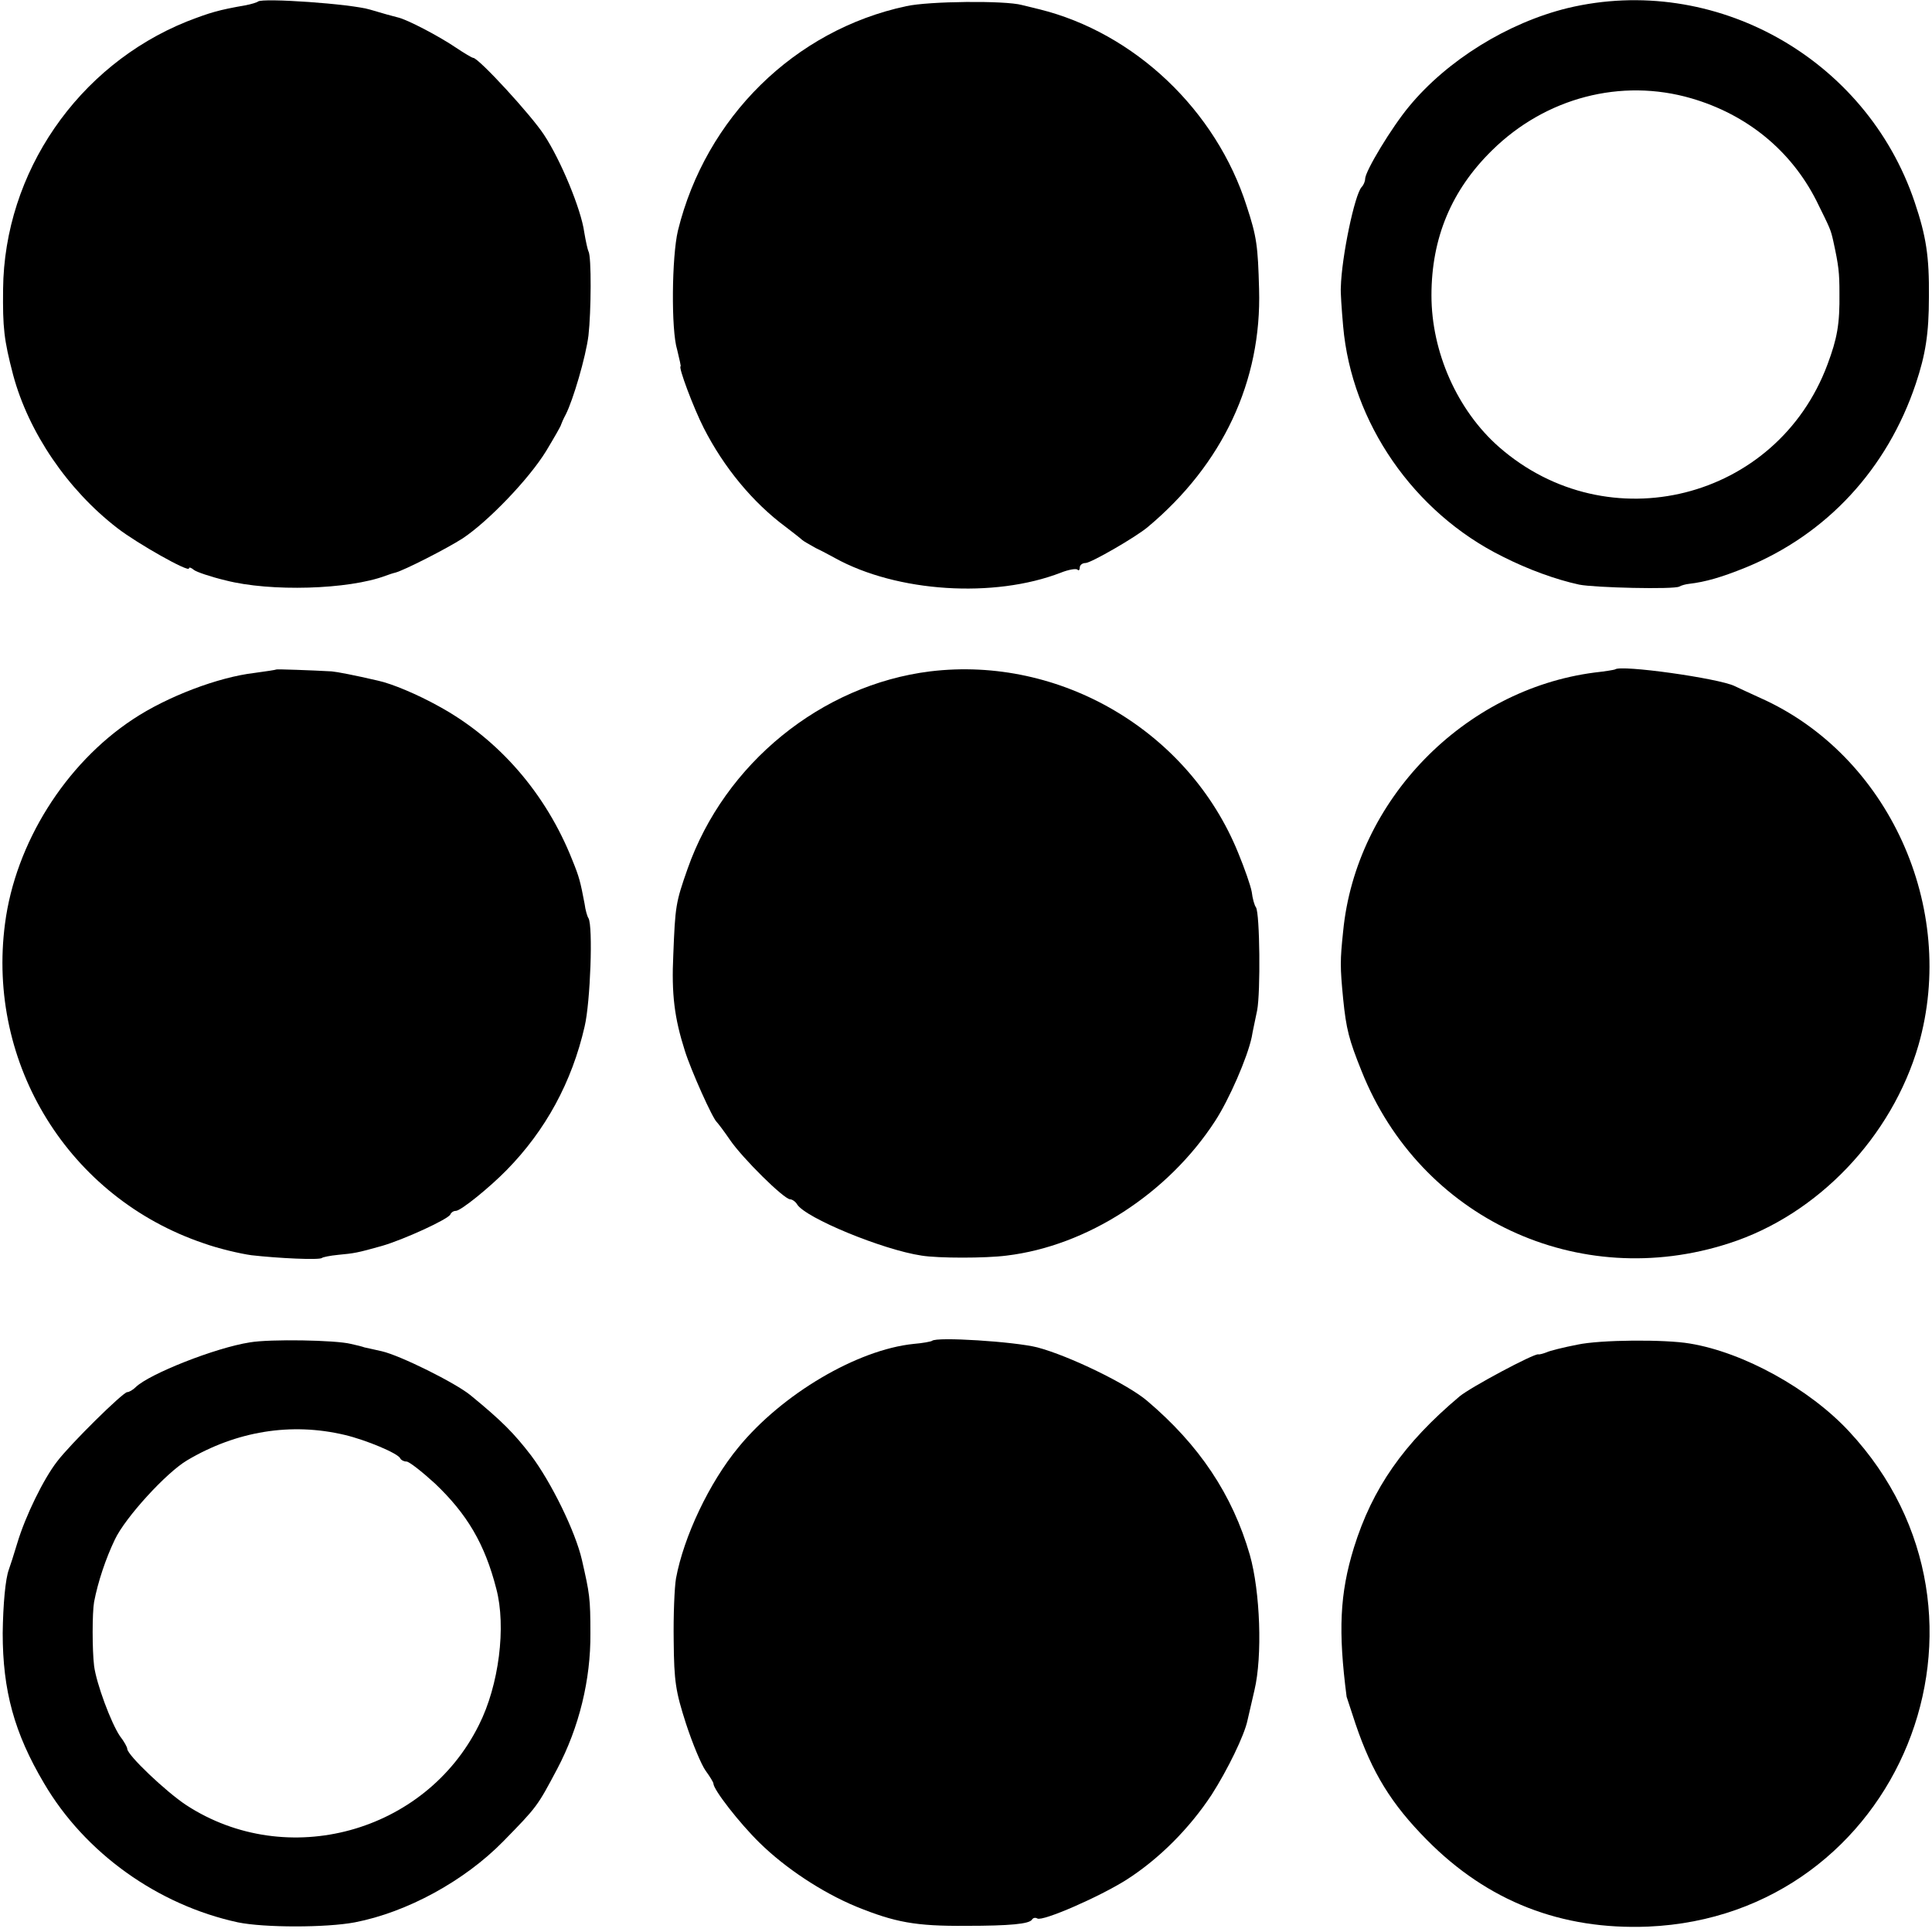
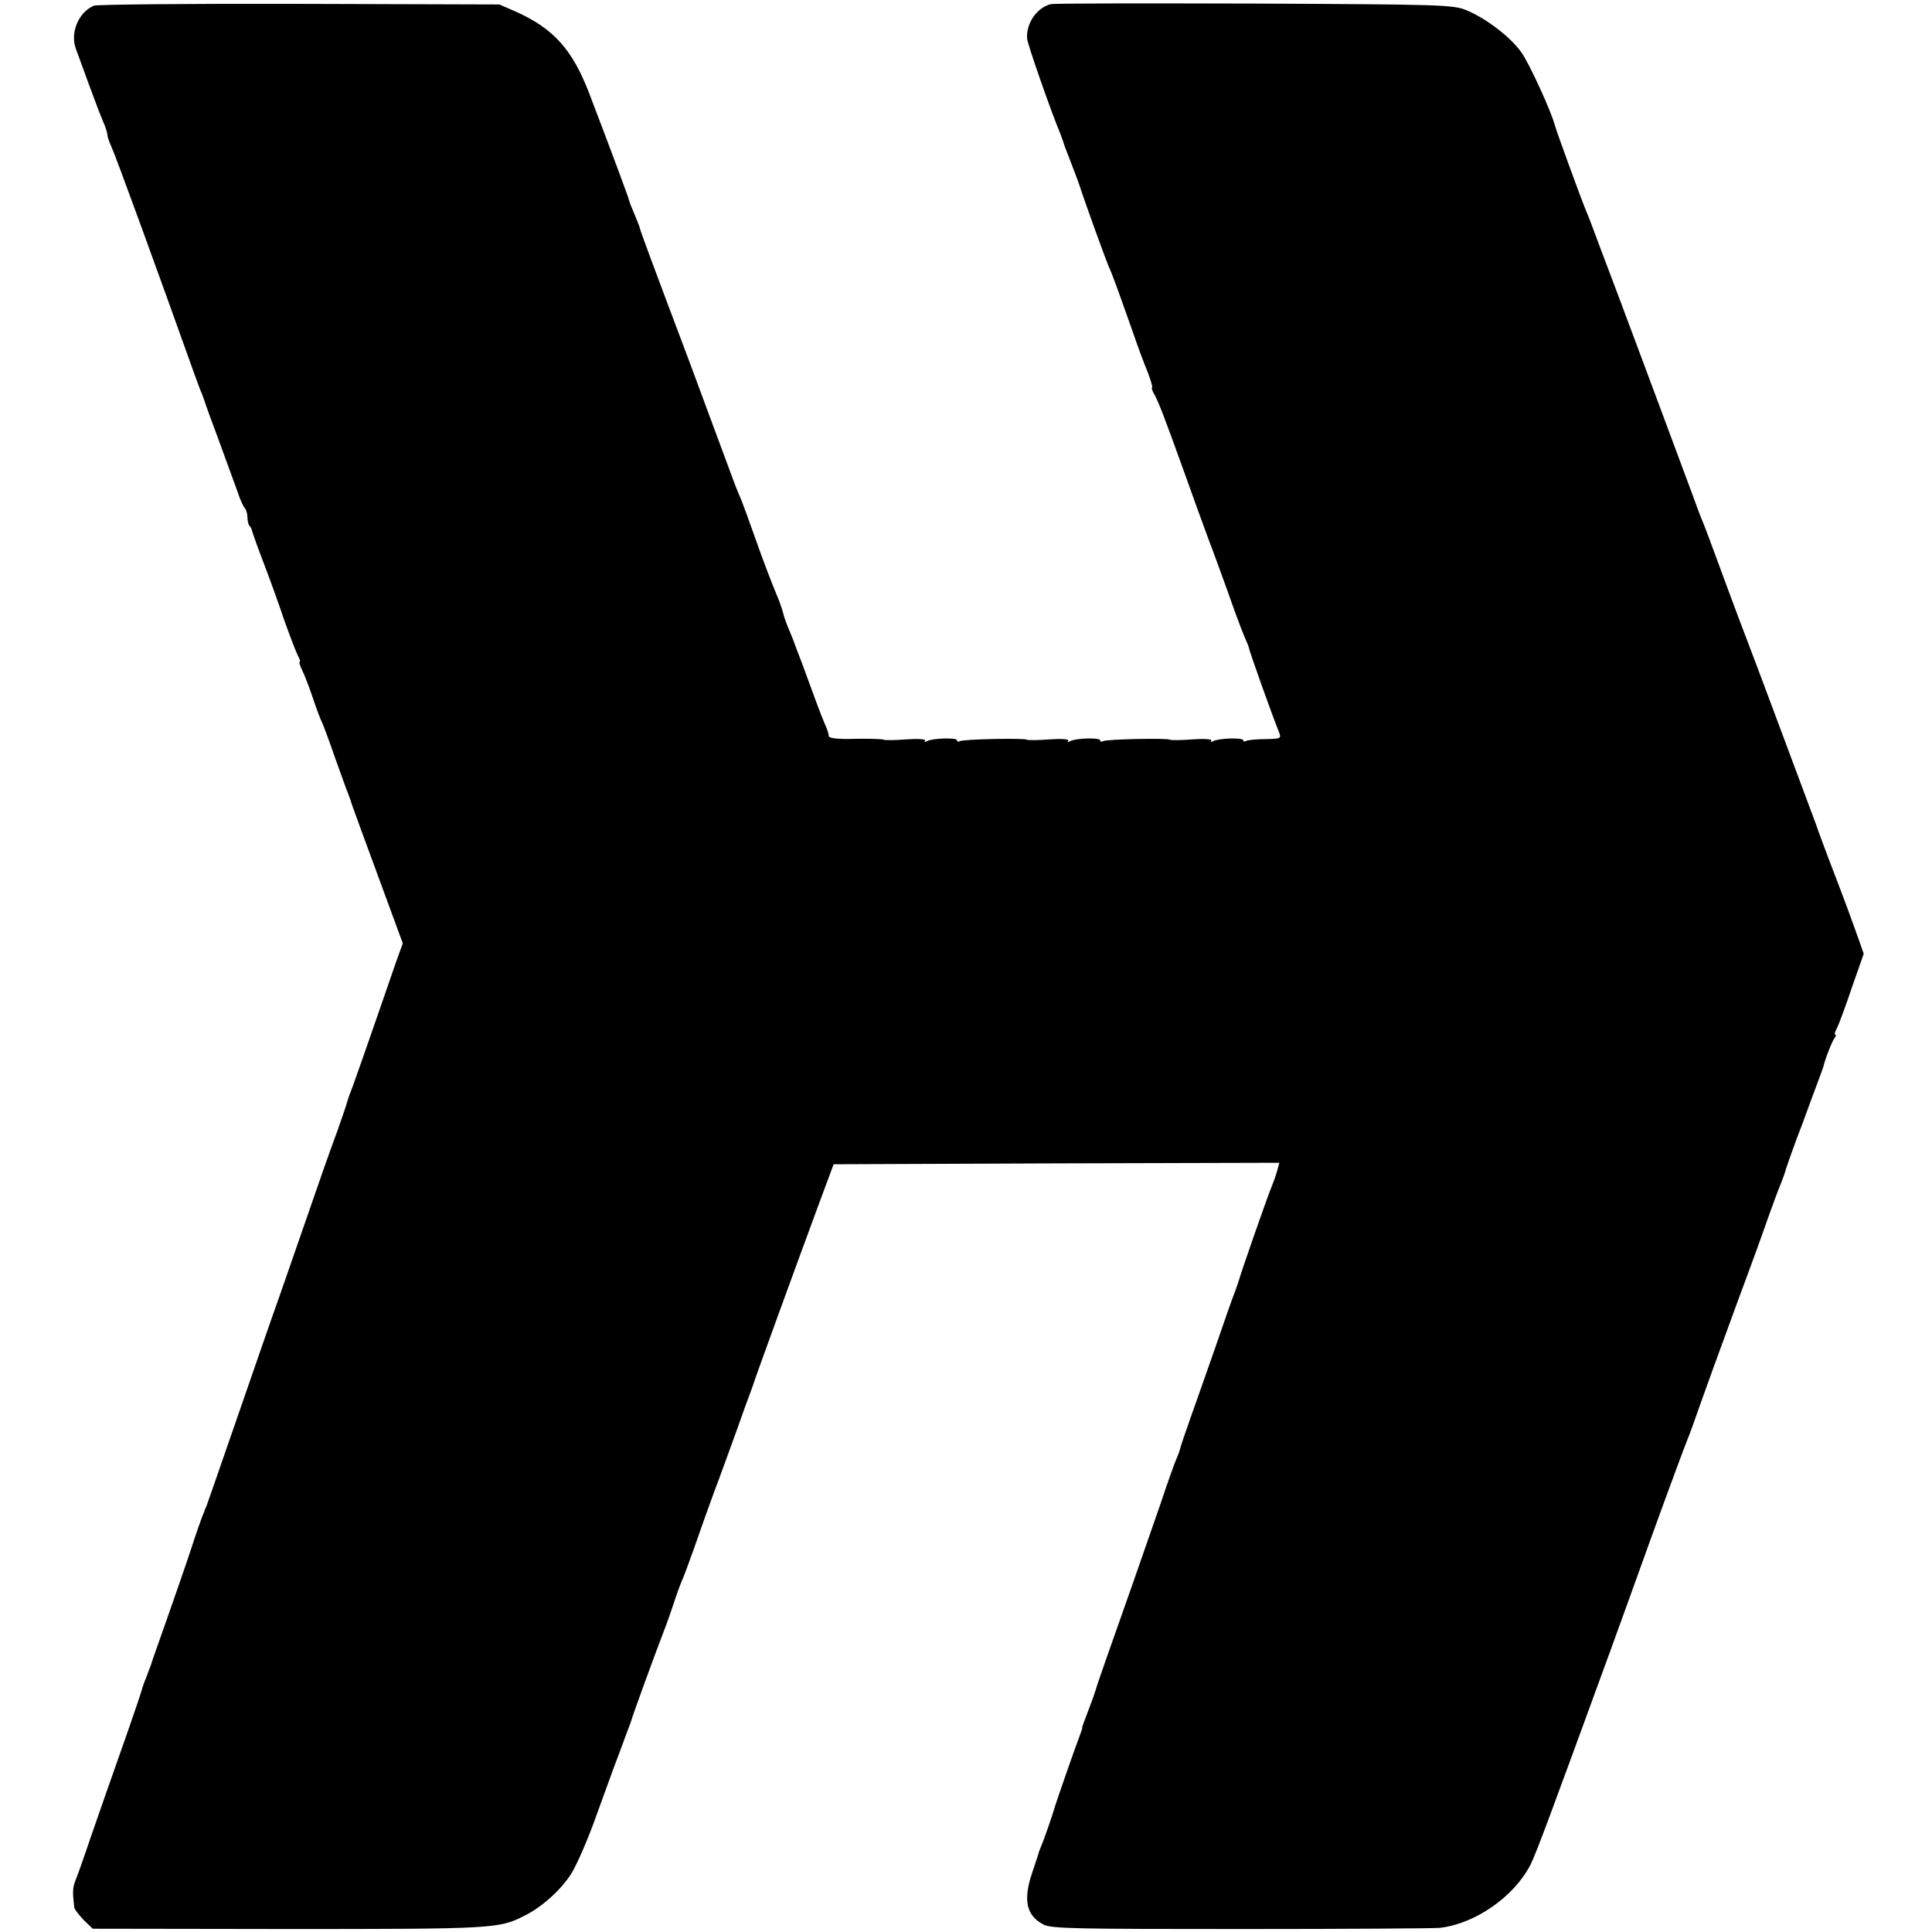
- <svg xmlns="http://www.w3.org/2000/svg" version="1.0" width="501pt" height="501pt" viewBox="0 0 501 501" preserveAspectRatio="xMidYMid meet">
-   <g transform="translate(0,501) scale(0.1,-0.1)" fill="#000000" stroke="none">
-     <path d="M669 5006 c-2 -2 -17 -7 -34 -10 -68 -12 -89 -18 -151 -42 -282 -114 -473 -391 -476 -694 -1 -100 2 -130 26 -222 40 -149 141 -298 271 -398 52 -40 185 -115 185 -104 0 4 6 2 13 -4 6 -5 44 -18 82 -27 116 -30 319 -24 415 12 8 3 20 7 25 8 23 6 133 62 175 89 66 44 171 153 216 226 21 35 39 66 39 69 1 3 6 15 12 26 19 37 52 149 59 205 7 61 8 206 0 218 -2 4 -7 26 -11 50 -8 59 -61 187 -104 252 -33 51 -170 200 -184 200 -3 0 -23 12 -44 26 -44 30 -128 74 -152 79 -9 2 -41 11 -71 20 -49 15 -280 31 -291 21z" />
-     <path d="M2350 4994 c-290 -62 -520 -289 -592 -582 -16 -67 -18 -258 -2 -309 6 -24 10 -43 9 -43 -7 0 33 -107 60 -160 52 -102 127 -193 212 -256 21 -16 40 -31 43 -34 3 -3 19 -12 35 -21 17 -8 39 -20 50 -26 161 -89 413 -105 586 -38 20 8 39 11 43 8 3 -4 6 -1 6 5 0 7 7 12 15 12 14 0 130 67 161 93 195 163 296 379 289 617 -3 112 -6 136 -32 215 -79 249 -291 450 -538 511 -16 4 -37 9 -45 11 -44 12 -241 10 -300 -3z" />
-     <path d="M4065 4989 c-155 -38 -312 -135 -411 -255 -45 -54 -114 -168 -114 -188 0 -6 -4 -16 -9 -21 -18 -19 -52 -181 -54 -260 -1 -11 2 -56 6 -101 22 -250 183 -483 413 -597 67 -34 139 -60 199 -73 39 -8 247 -13 260 -5 5 3 16 6 25 7 43 5 84 17 146 42 211 86 368 256 442 477 25 75 34 129 34 225 1 105 -7 157 -37 246 -126 374 -520 594 -900 503z m321 -234 c144 -42 258 -135 324 -265 36 -73 37 -74 44 -105 14 -64 16 -82 16 -135 1 -81 -6 -118 -31 -185 -131 -352 -569 -462 -852 -214 -108 95 -175 246 -175 393 0 149 52 273 157 376 139 137 335 188 517 135z" />
-     <path d="M717 3274 c-1 -1 -27 -5 -57 -9 -94 -11 -226 -61 -315 -120 -176 -116 -305 -322 -332 -530 -48 -365 166 -711 515 -829 39 -14 95 -27 124 -31 70 -8 177 -13 183 -7 2 2 21 6 42 8 42 4 49 5 113 23 56 16 174 70 178 82 2 5 8 9 14 9 13 0 88 61 132 106 101 103 169 228 202 372 15 63 22 261 10 281 -3 4 -8 21 -10 37 -11 58 -14 70 -32 114 -68 172 -191 314 -347 399 -54 30 -120 58 -157 66 -60 14 -107 23 -120 24 -53 3 -142 6 -143 5z" />
-     <path d="M2412 3269 c-282 -35 -533 -239 -629 -512 -31 -88 -32 -97 -37 -222 -5 -104 3 -165 30 -250 16 -51 72 -176 83 -185 3 -3 19 -24 34 -46 32 -47 140 -154 156 -154 5 0 14 -6 18 -13 21 -35 222 -118 323 -133 43 -7 166 -7 220 0 209 25 419 161 541 349 36 55 84 165 95 218 2 13 9 44 14 69 9 47 7 251 -3 267 -4 5 -9 23 -11 40 -3 17 -19 62 -35 101 -128 316 -461 512 -799 471z" />
-     <path d="M4188 3274 c-2 -1 -25 -5 -53 -8 -339 -44 -619 -331 -652 -671 -8 -76 -8 -92 0 -175 8 -79 15 -106 48 -188 152 -381 562 -573 953 -446 230 74 422 276 491 514 102 356 -78 752 -410 900 -28 13 -57 26 -67 31 -41 20 -296 56 -310 43z" />
-     <path d="M648 1529 c-90 -14 -261 -82 -296 -116 -7 -7 -17 -13 -22 -13 -11 0 -148 -135 -182 -180 -35 -45 -82 -141 -103 -211 -9 -30 -19 -61 -22 -69 -9 -24 -15 -90 -16 -165 0 -149 30 -259 107 -389 106 -181 295 -316 503 -361 68 -14 229 -14 303 0 135 26 284 107 385 210 88 90 88 90 140 188 57 108 87 232 86 351 0 93 -2 103 -22 191 -17 74 -80 202 -132 271 -44 57 -74 88 -157 156 -39 32 -182 103 -230 114 -19 4 -39 9 -45 10 -5 2 -21 6 -35 9 -39 10 -210 13 -262 4z m246 -240 c55 -13 139 -48 144 -61 2 -4 9 -8 16 -8 7 0 40 -26 74 -57 83 -79 129 -156 159 -273 26 -98 7 -250 -45 -353 -139 -280 -498 -378 -759 -208 -53 35 -153 130 -153 146 0 4 -8 19 -19 33 -23 34 -61 136 -67 182 -5 41 -5 138 0 166 10 52 30 112 54 162 27 57 133 173 187 205 128 76 270 99 409 66z" />
-     <path d="M2417 1533 c-3 -2 -24 -6 -48 -8 -146 -15 -341 -130 -454 -268 -76 -92 -142 -232 -162 -340 -4 -23 -7 -96 -6 -162 1 -106 5 -131 32 -215 17 -52 40 -107 51 -122 11 -15 20 -30 20 -33 0 -16 68 -103 119 -153 67 -66 162 -129 251 -166 101 -41 154 -51 285 -50 115 0 164 5 171 16 3 5 9 6 14 3 14 -8 161 56 232 101 84 54 162 132 220 220 41 64 85 154 93 193 2 9 10 44 18 78 21 88 15 256 -12 351 -45 156 -131 285 -267 400 -51 43 -201 116 -284 138 -59 15 -262 28 -273 17z" />
-     <path d="M4090 1523 c-36 -7 -72 -16 -80 -20 -8 -3 -18 -6 -21 -5 -12 2 -175 -85 -204 -109 -145 -122 -226 -238 -274 -392 -37 -120 -41 -217 -19 -387 1 -3 11 -34 23 -70 43 -127 93 -208 185 -301 158 -160 349 -234 574 -225 652 28 968 804 521 1284 -102 110 -273 205 -413 228 -64 11 -232 10 -292 -3z" />
+ <svg xmlns="http://www.w3.org/2000/svg" version="1.0" width="648pt" height="648pt" viewBox="0 0 648 648" preserveAspectRatio="xMidYMid meet">
+   <g transform="translate(0,648) scale(0.1,-0.1)" fill="#000000" stroke="none">
+     <path d="M315 6461 c-52 -22 -81 -92 -60 -146 4 -11 23 -63 42 -115 19 -52 41 -110 49 -128 8 -18 14 -37 14 -43 0 -6 6 -25 14 -42 15 -32 159 -428 280 -767 9 -25 19 -52 23 -60 3 -8 7 -19 9 -25 1 -5 23 -66 49 -135 25 -69 53 -145 62 -170 8 -25 19 -49 24 -54 5 -6 9 -20 9 -31 0 -12 3 -25 7 -29 4 -3 8 -12 9 -19 2 -7 19 -55 39 -107 20 -52 51 -138 69 -192 19 -53 39 -105 45 -117 7 -12 9 -21 6 -21 -3 0 1 -12 8 -27 8 -16 24 -57 36 -93 12 -36 26 -74 32 -85 5 -11 25 -65 44 -120 20 -55 38 -107 42 -115 3 -8 7 -19 9 -25 1 -5 16 -46 32 -90 16 -44 55 -149 86 -234 l57 -155 -20 -55 c-109 -316 -152 -438 -158 -451 -3 -8 -7 -20 -9 -27 -1 -6 -16 -49 -32 -95 -29 -78 -52 -144 -152 -433 -23 -66 -54 -156 -70 -200 -15 -44 -54 -154 -85 -245 -97 -280 -126 -364 -132 -380 -4 -8 -7 -17 -8 -20 -1 -3 -5 -12 -8 -20 -3 -8 -20 -55 -36 -105 -16 -49 -53 -155 -81 -235 -28 -80 -53 -149 -54 -155 -2 -5 -9 -23 -15 -40 -7 -16 -14 -37 -16 -45 -2 -8 -31 -94 -65 -190 -34 -96 -81 -231 -105 -300 -23 -69 -47 -136 -53 -150 -8 -22 -9 -35 -3 -87 0 -6 15 -25 31 -42 l31 -30 657 -1 c689 0 706 1 792 45 58 29 120 85 155 139 18 28 57 116 85 196 29 80 56 154 60 165 4 11 13 34 19 50 6 17 16 44 22 60 7 17 13 35 15 40 3 14 80 225 109 300 13 33 30 83 39 110 9 28 21 59 26 70 5 11 22 58 39 105 16 47 45 128 64 180 20 52 54 147 77 210 22 63 44 122 47 130 3 8 7 20 9 25 3 13 150 416 218 600 l52 140 748 3 747 2 -6 -22 c-3 -13 -12 -39 -20 -58 -21 -53 -106 -298 -109 -312 -2 -7 -8 -24 -13 -38 -6 -14 -36 -99 -67 -190 -32 -91 -68 -194 -81 -230 -20 -56 -35 -100 -40 -120 -1 -3 -6 -16 -12 -30 -6 -14 -29 -79 -51 -145 -23 -66 -62 -178 -87 -250 -90 -255 -127 -360 -129 -370 -2 -5 -6 -19 -10 -30 -32 -85 -38 -100 -36 -100 1 0 -3 -11 -8 -25 -17 -44 -83 -234 -87 -250 -5 -18 -33 -99 -42 -120 -3 -8 -7 -17 -8 -20 0 -3 -11 -35 -23 -71 -31 -92 -20 -144 38 -174 26 -14 113 -15 668 -15 350 0 648 2 662 4 119 14 249 105 304 213 20 41 66 165 266 713 15 41 78 215 139 385 62 171 117 319 122 330 5 11 23 61 40 110 37 104 35 98 129 355 40 107 85 231 100 275 16 44 34 94 41 110 7 17 13 35 15 40 2 11 38 112 59 165 7 19 22 60 33 90 11 30 24 64 28 75 4 11 8 22 9 25 7 30 30 88 38 98 5 6 6 12 3 12 -4 0 -2 9 5 21 6 12 29 73 50 136 l40 114 -20 57 c-20 56 -45 125 -97 260 -14 37 -34 90 -43 117 -27 72 -199 534 -215 575 -17 44 -61 160 -116 310 -23 63 -46 124 -51 135 -5 11 -19 49 -32 85 -28 76 -285 766 -297 795 -4 11 -18 47 -30 80 -12 33 -26 69 -31 80 -13 30 -100 268 -104 285 -12 46 -85 206 -112 244 -35 50 -116 113 -183 141 -43 19 -78 20 -710 23 -366 1 -674 1 -686 -2 -47 -12 -83 -65 -79 -116 2 -20 81 -247 112 -320 3 -8 7 -19 9 -25 1 -5 12 -35 24 -65 12 -30 25 -66 30 -80 20 -62 91 -257 99 -275 10 -20 28 -70 81 -220 15 -44 37 -104 49 -132 11 -29 18 -53 15 -53 -3 0 1 -12 10 -27 15 -30 29 -65 102 -268 25 -71 60 -166 76 -210 17 -44 47 -127 68 -185 20 -58 44 -122 53 -143 9 -20 16 -38 16 -40 -1 -5 81 -235 101 -283 8 -21 6 -22 -46 -23 -30 0 -59 -3 -64 -6 -6 -3 -10 -3 -10 2 0 10 -85 7 -101 -3 -7 -4 -10 -3 -6 2 3 5 -24 7 -65 4 -38 -3 -71 -3 -74 -1 -6 6 -215 2 -225 -5 -5 -3 -9 -2 -9 3 0 10 -85 7 -101 -3 -7 -4 -10 -3 -6 2 3 5 -24 7 -65 4 -38 -3 -71 -3 -74 -1 -6 6 -215 2 -225 -5 -5 -3 -9 -2 -9 3 0 10 -85 7 -101 -3 -7 -4 -10 -3 -6 2 3 5 -24 7 -65 4 -38 -3 -71 -3 -74 -1 -2 2 -44 4 -94 3 -60 -2 -90 2 -90 9 0 6 -6 25 -14 42 -13 30 -26 66 -77 205 -12 31 -26 68 -31 82 -22 52 -27 66 -33 90 -4 14 -13 39 -20 55 -18 43 -43 108 -77 204 -16 46 -34 95 -40 110 -6 14 -12 28 -13 31 -1 3 -5 12 -8 20 -3 8 -16 42 -28 75 -12 33 -69 186 -126 340 -130 345 -164 437 -167 450 -1 6 -10 27 -19 49 -9 21 -17 41 -17 44 0 5 -70 192 -133 357 -57 149 -120 219 -247 276 l-55 24 -670 2 c-369 1 -679 -2 -690 -6z" />
  </g>
</svg>
